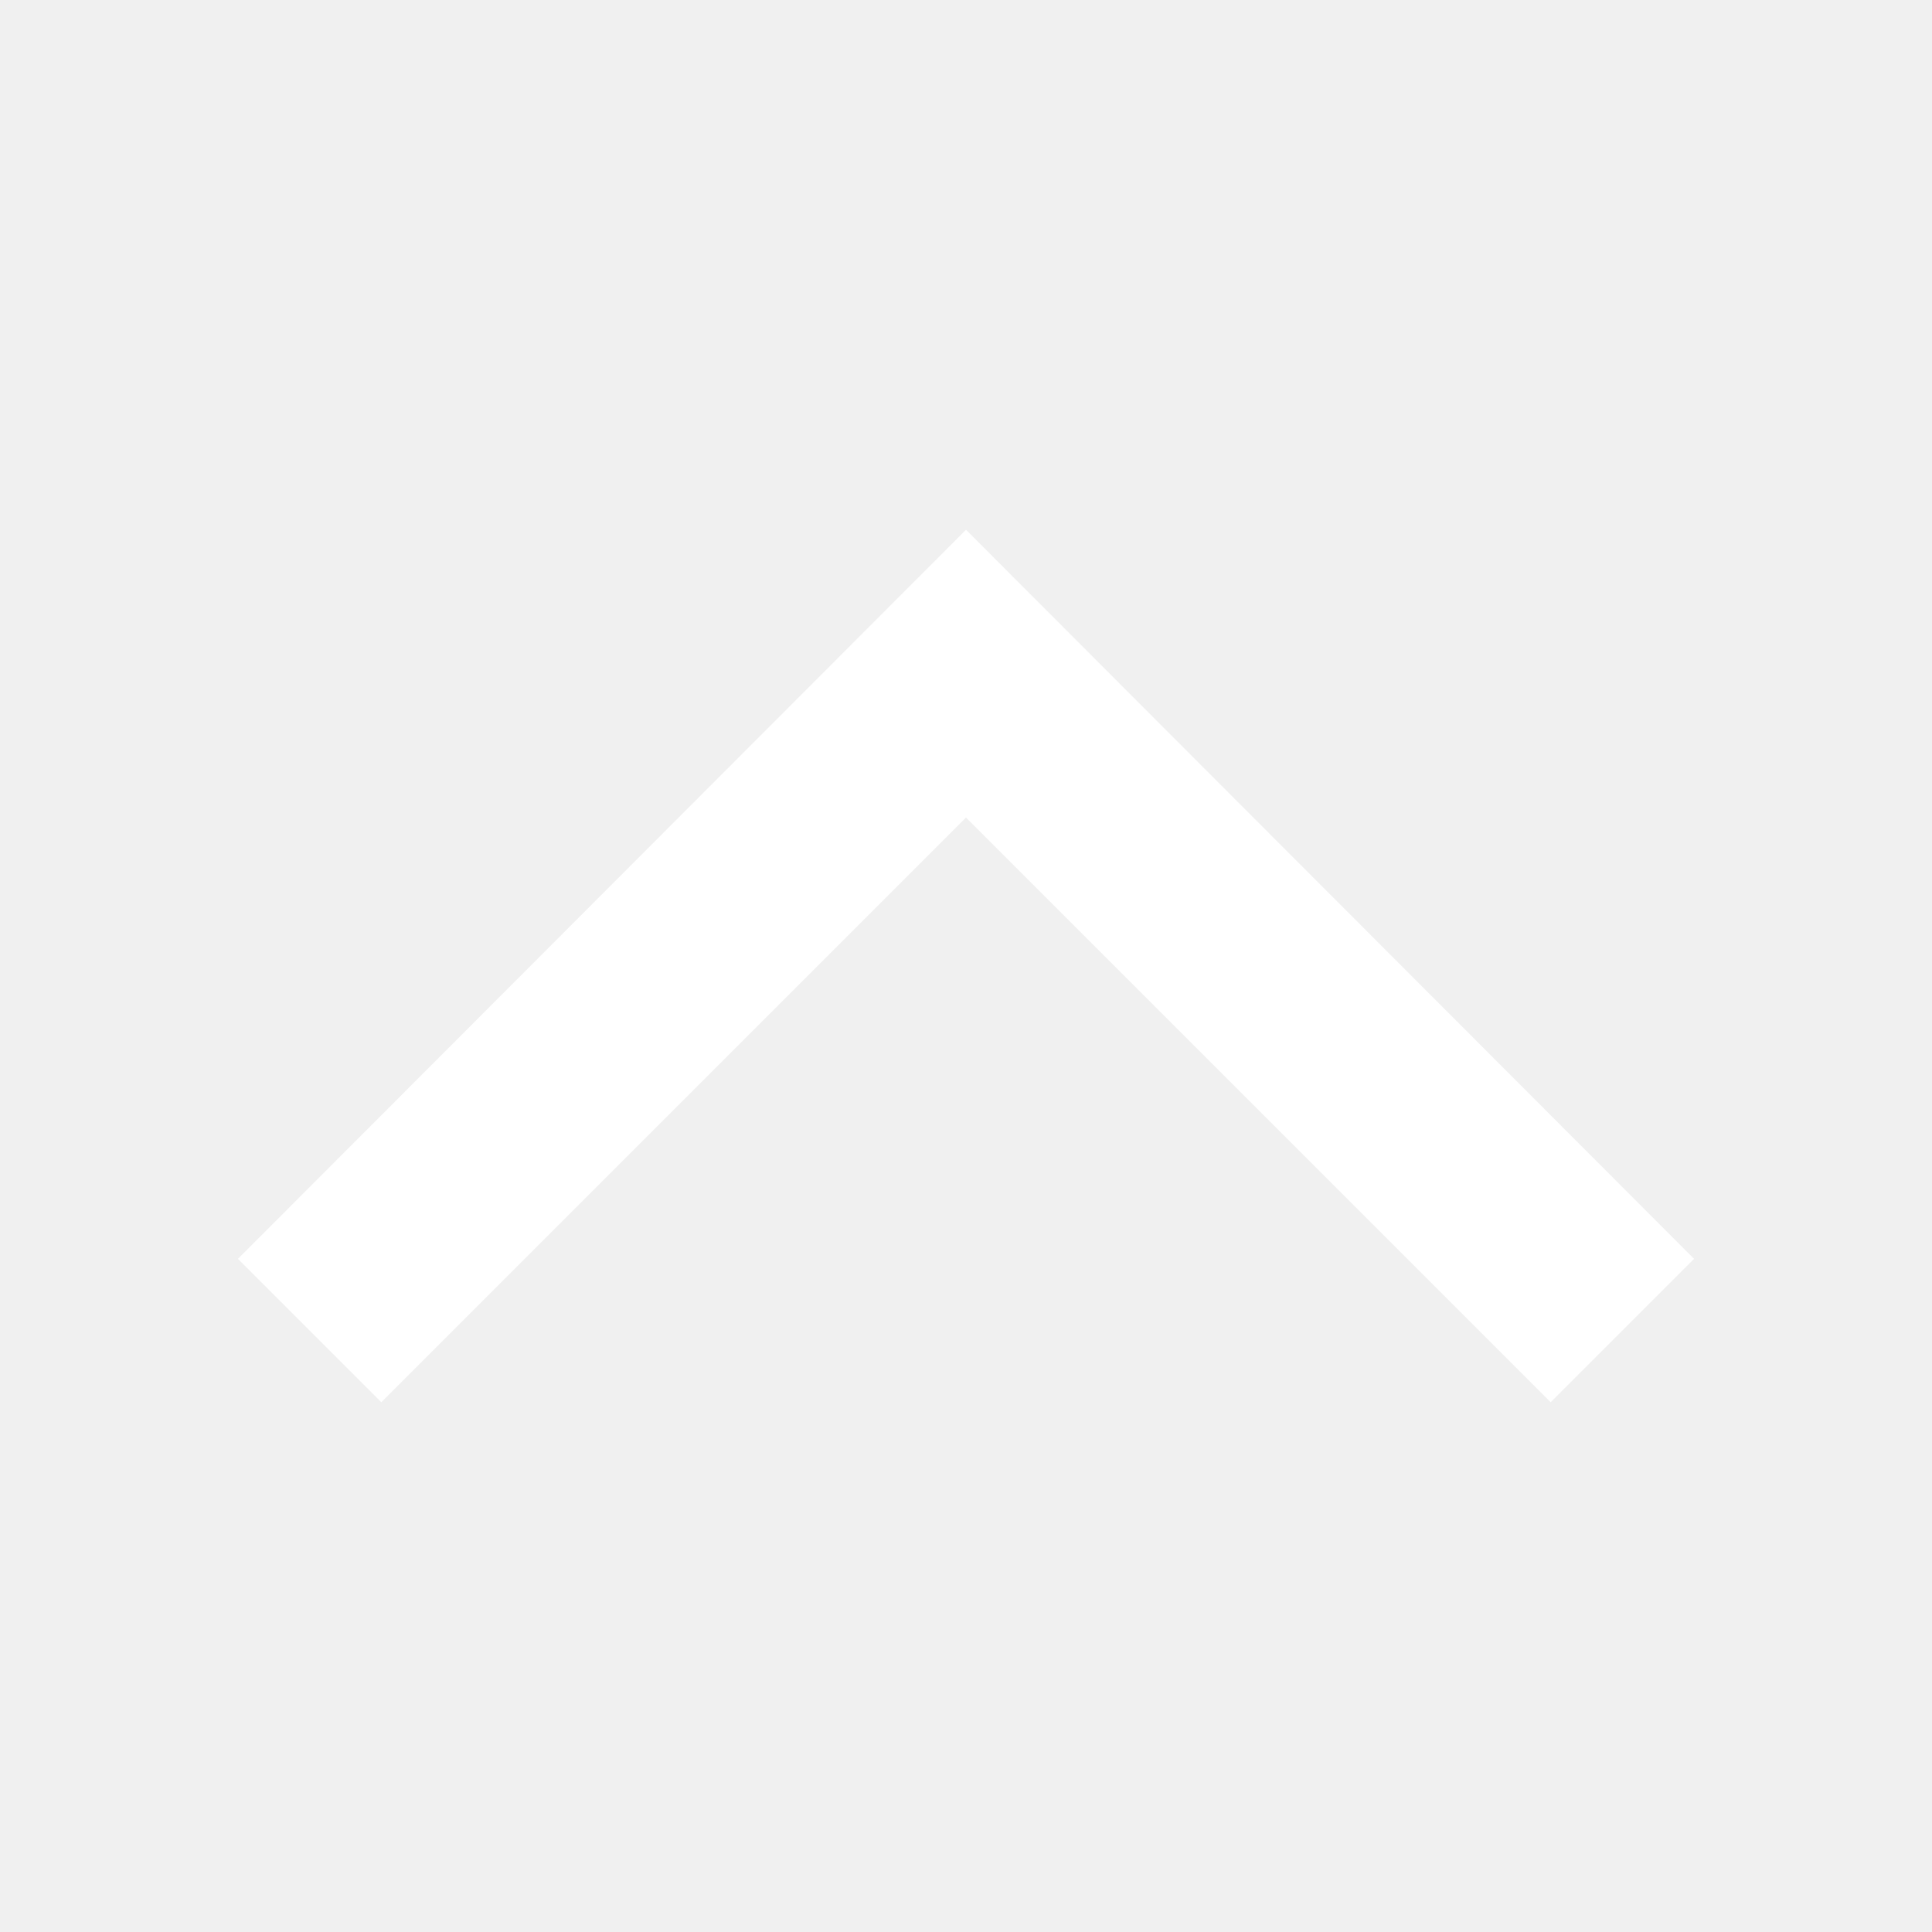
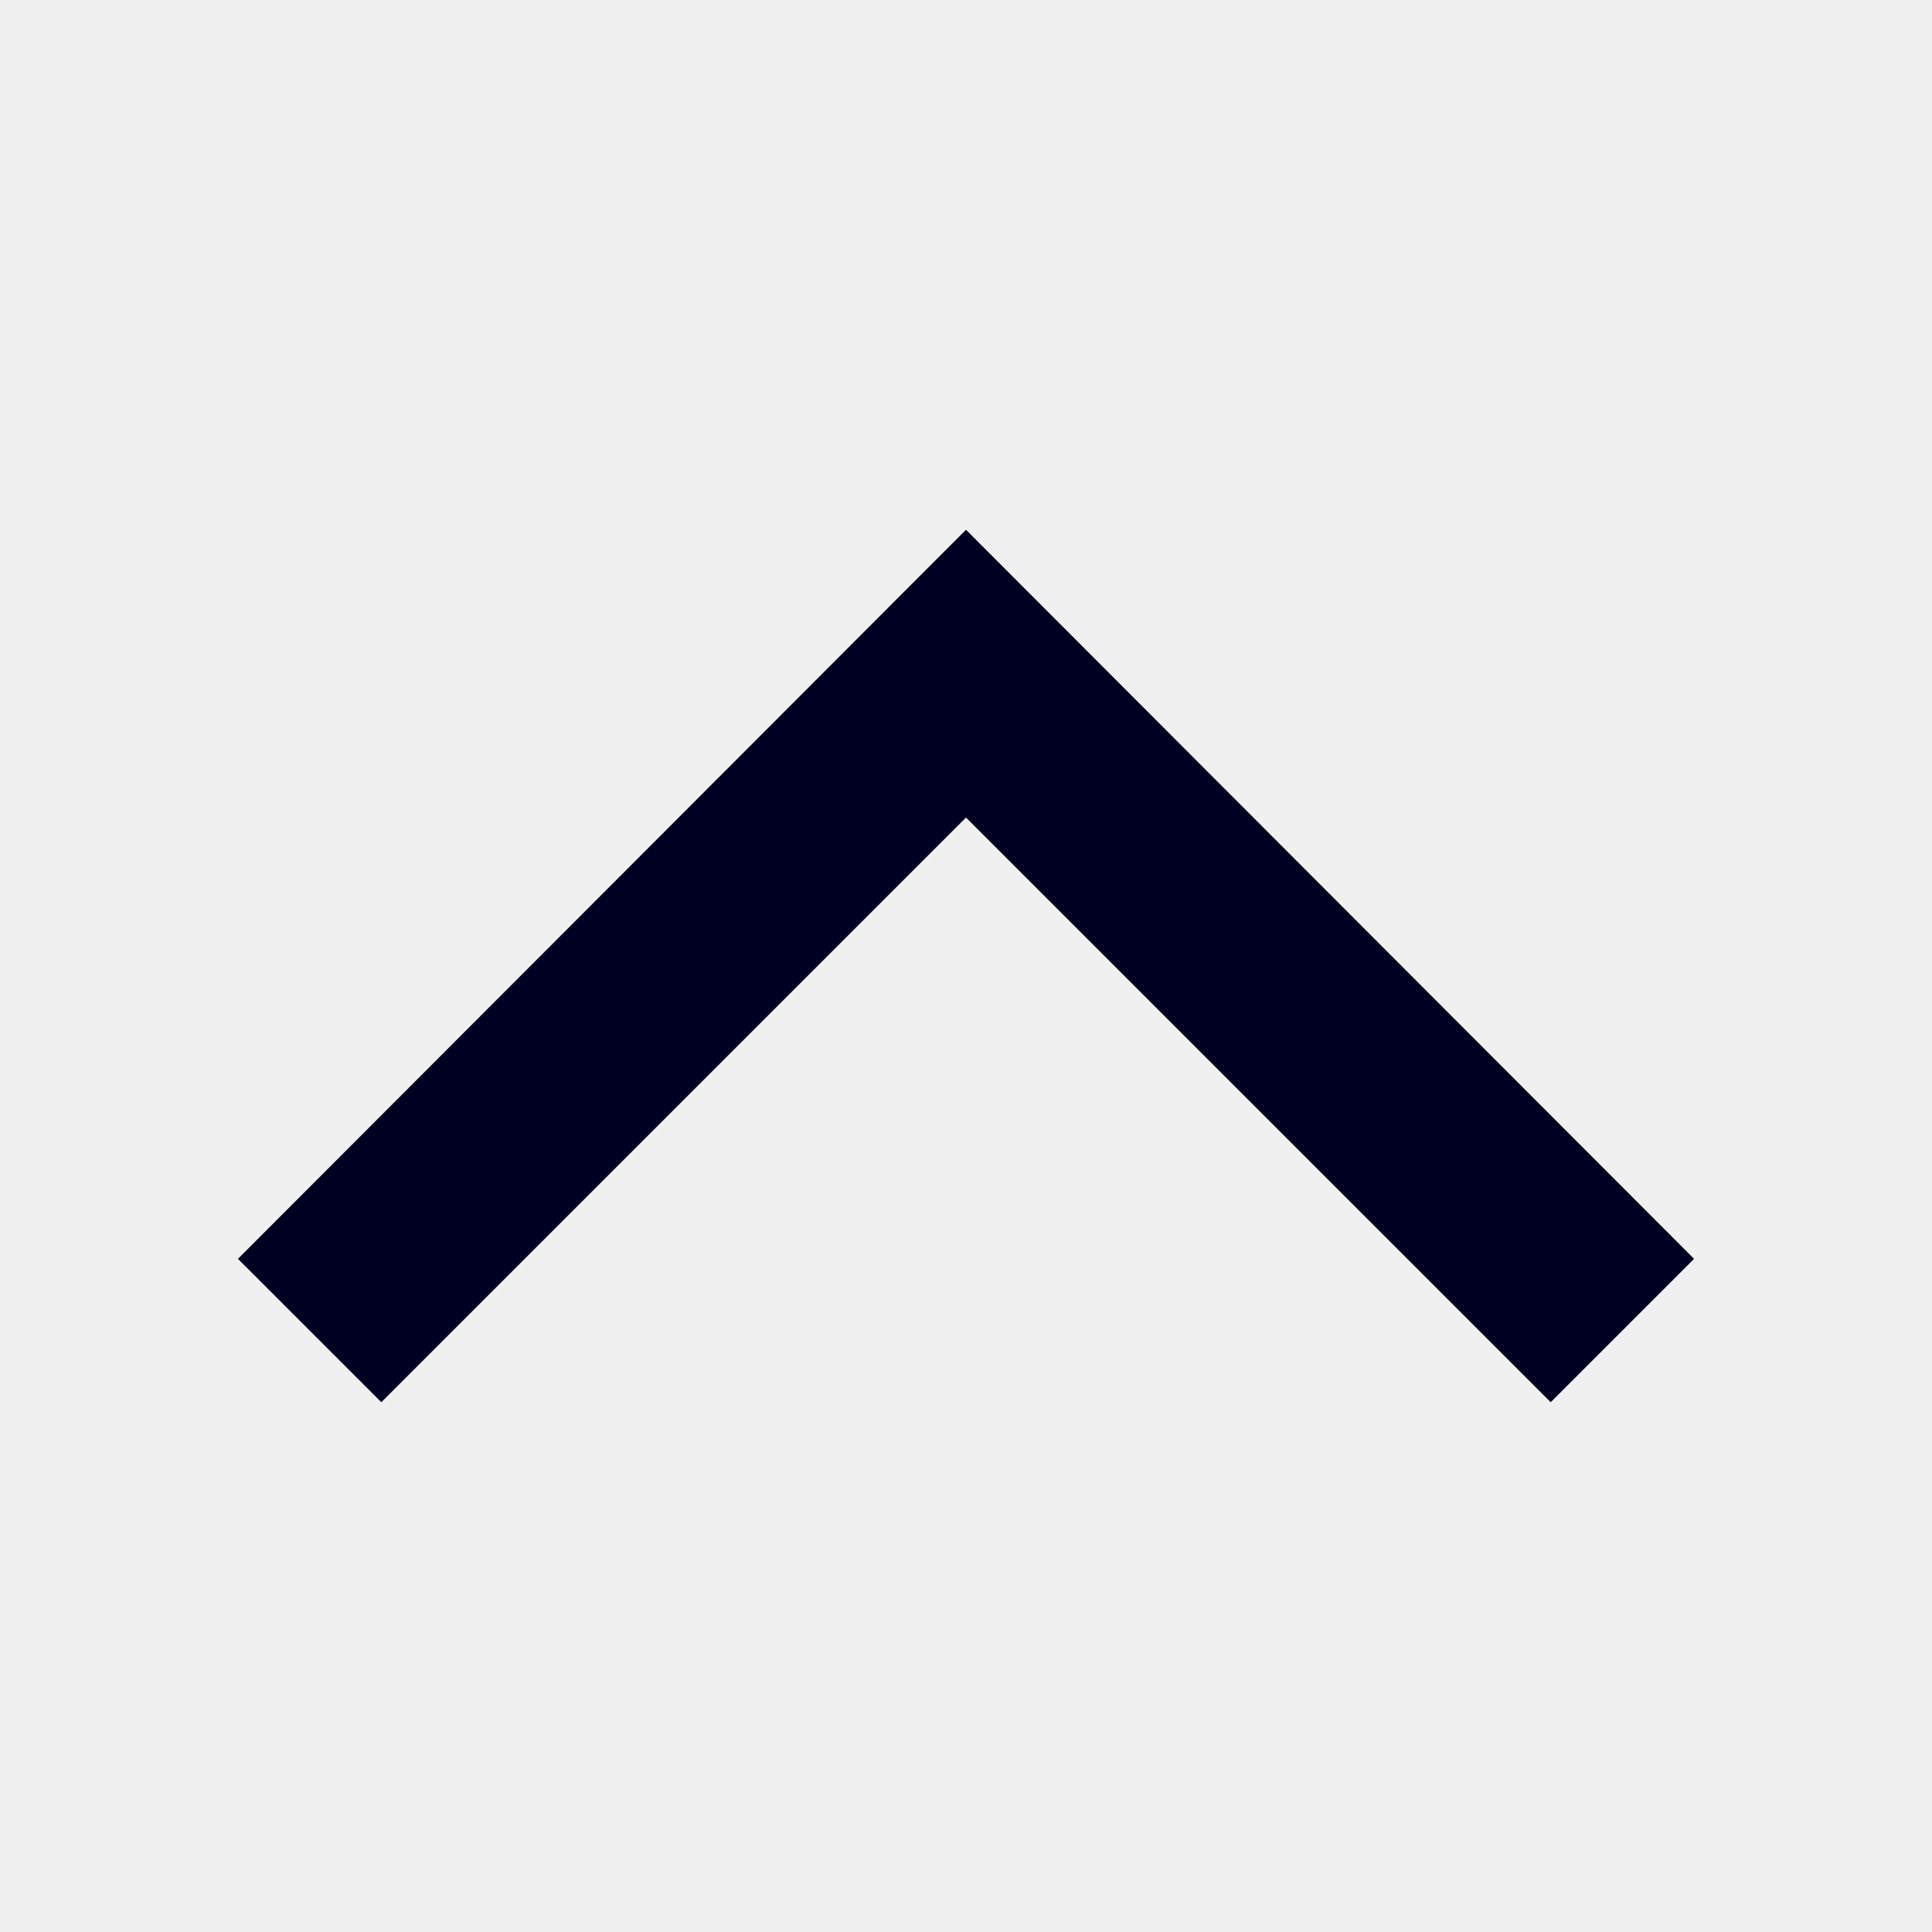
<svg xmlns="http://www.w3.org/2000/svg" viewBox="0 0 19 19">
-   <style>polygon{fill:#fff;}</style>
+   <style>polygon{fill:#002;}</style>
  <polygon points="9.5 5.21 2.34 12.38 3.75 13.79 9.5 8.04 15.25 13.79 16.66 12.38 9.5 5.21" />
</svg>
